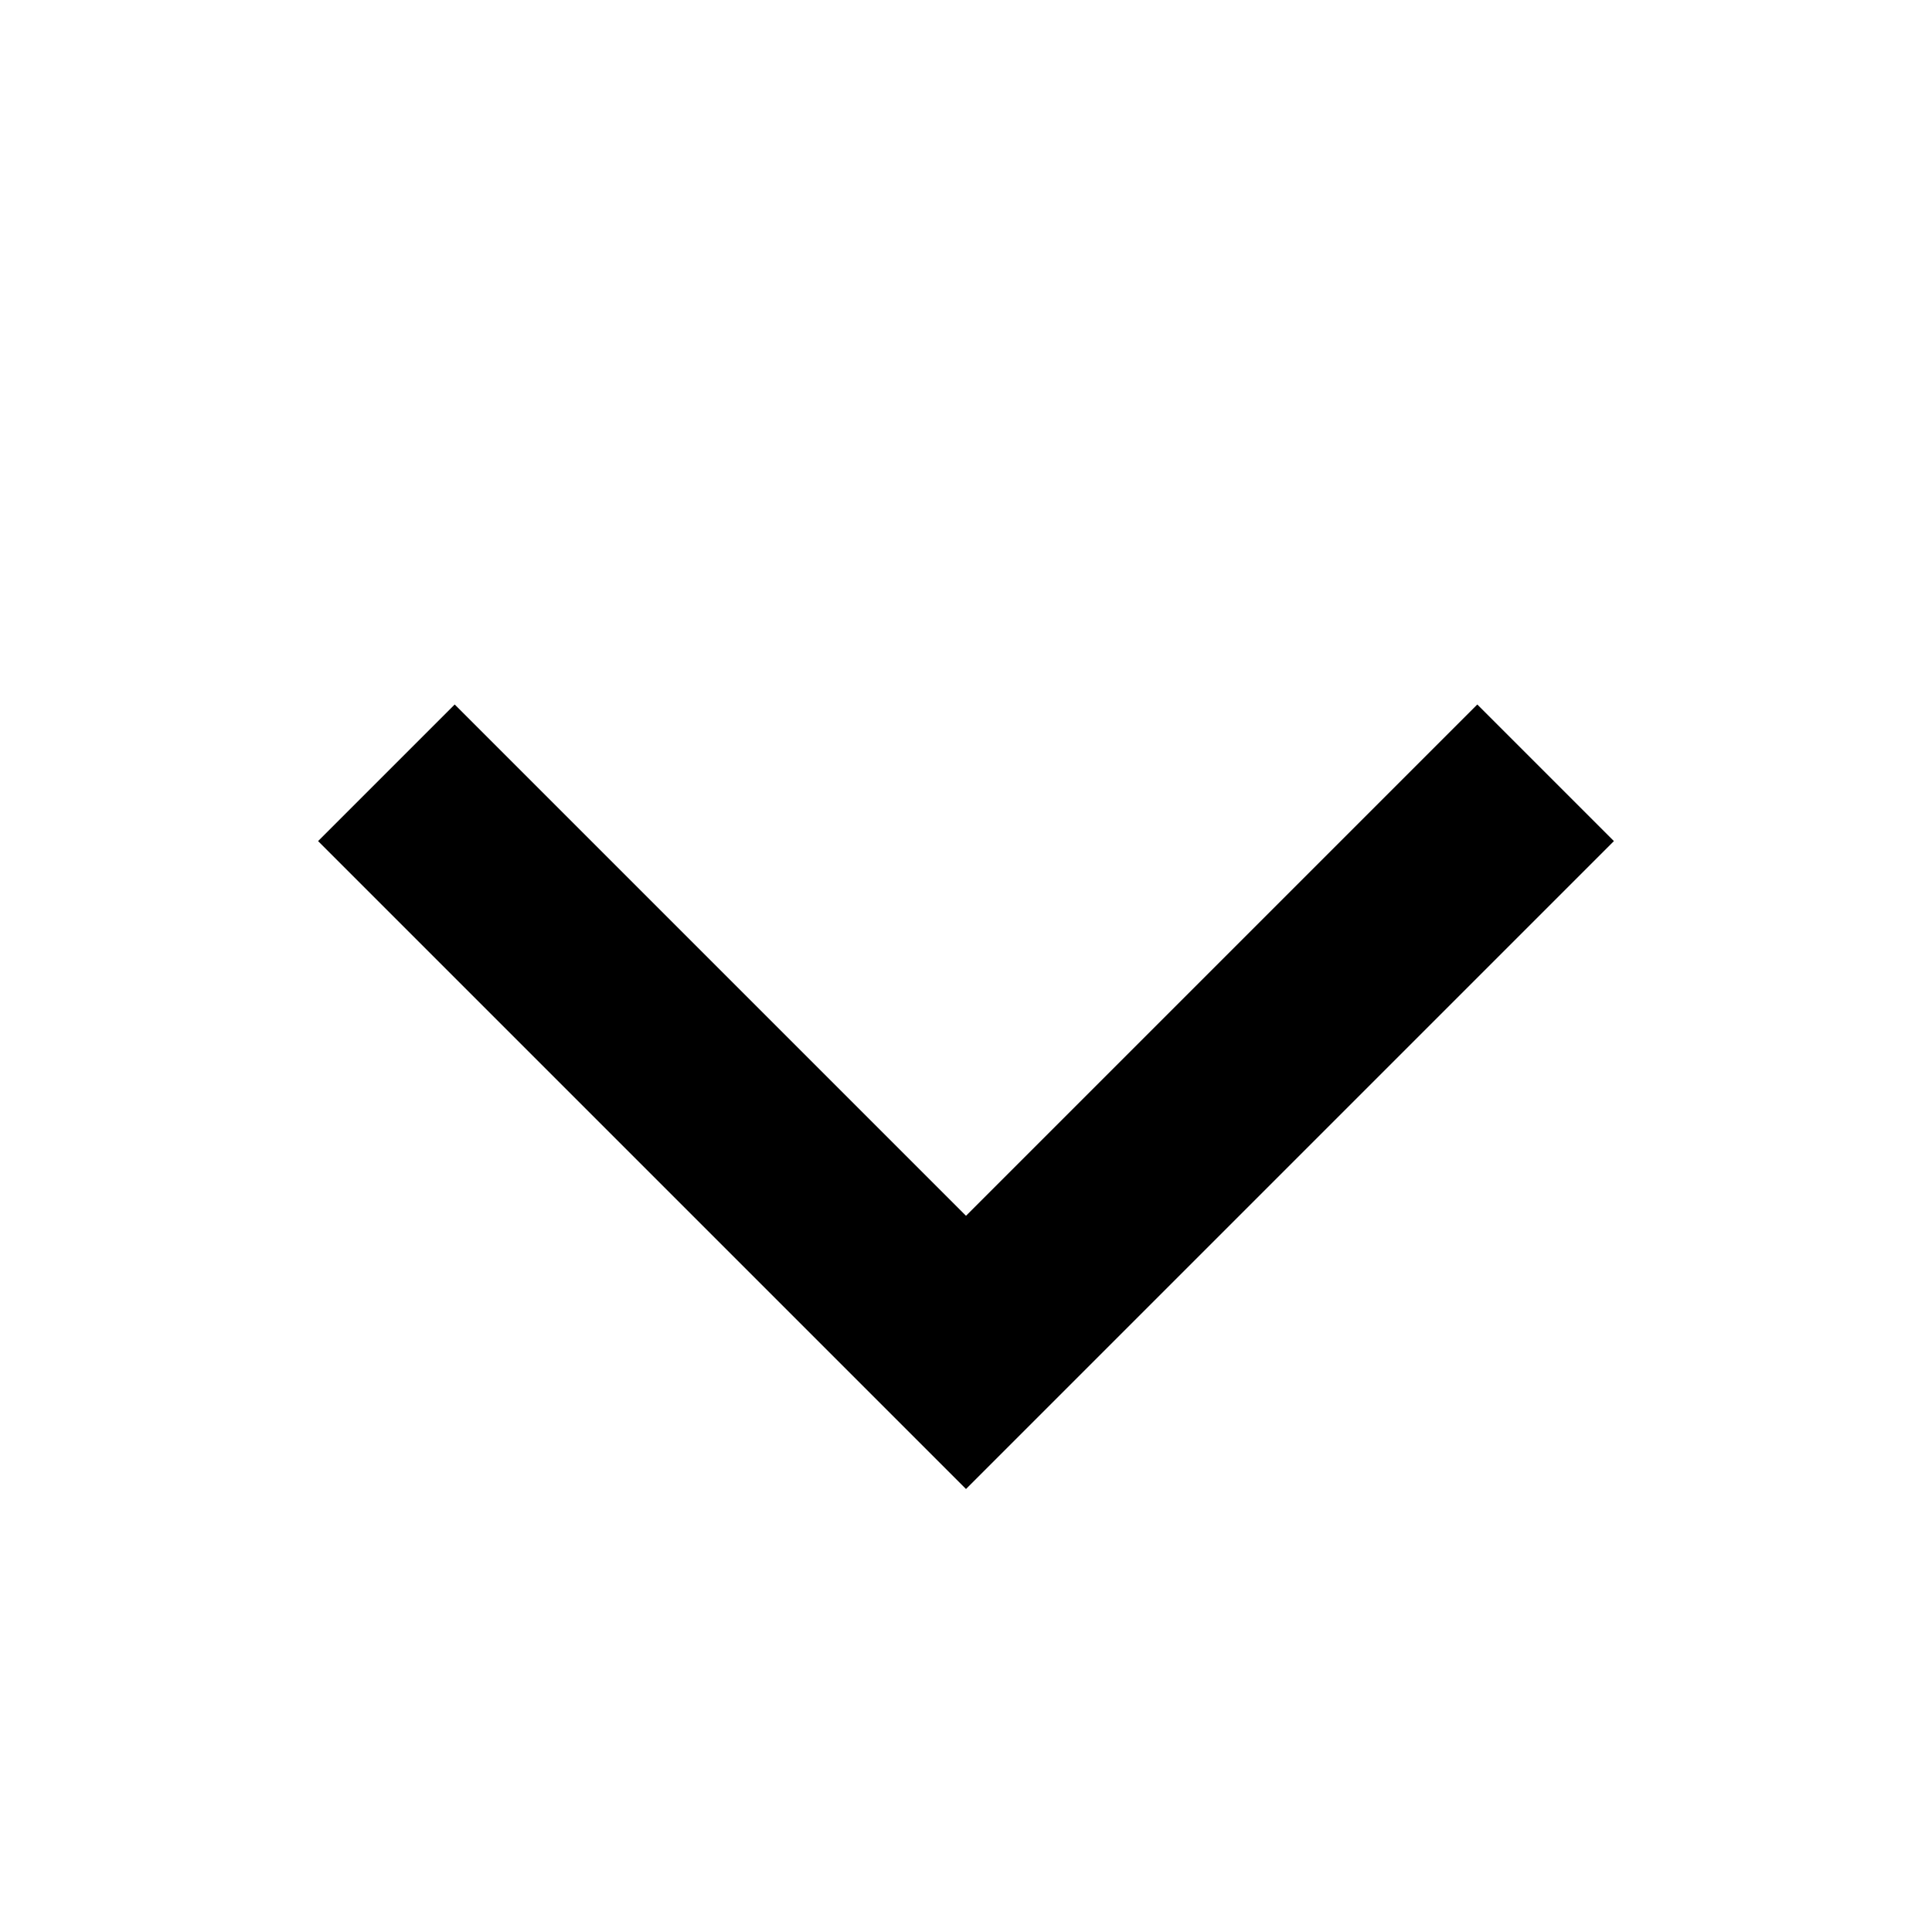
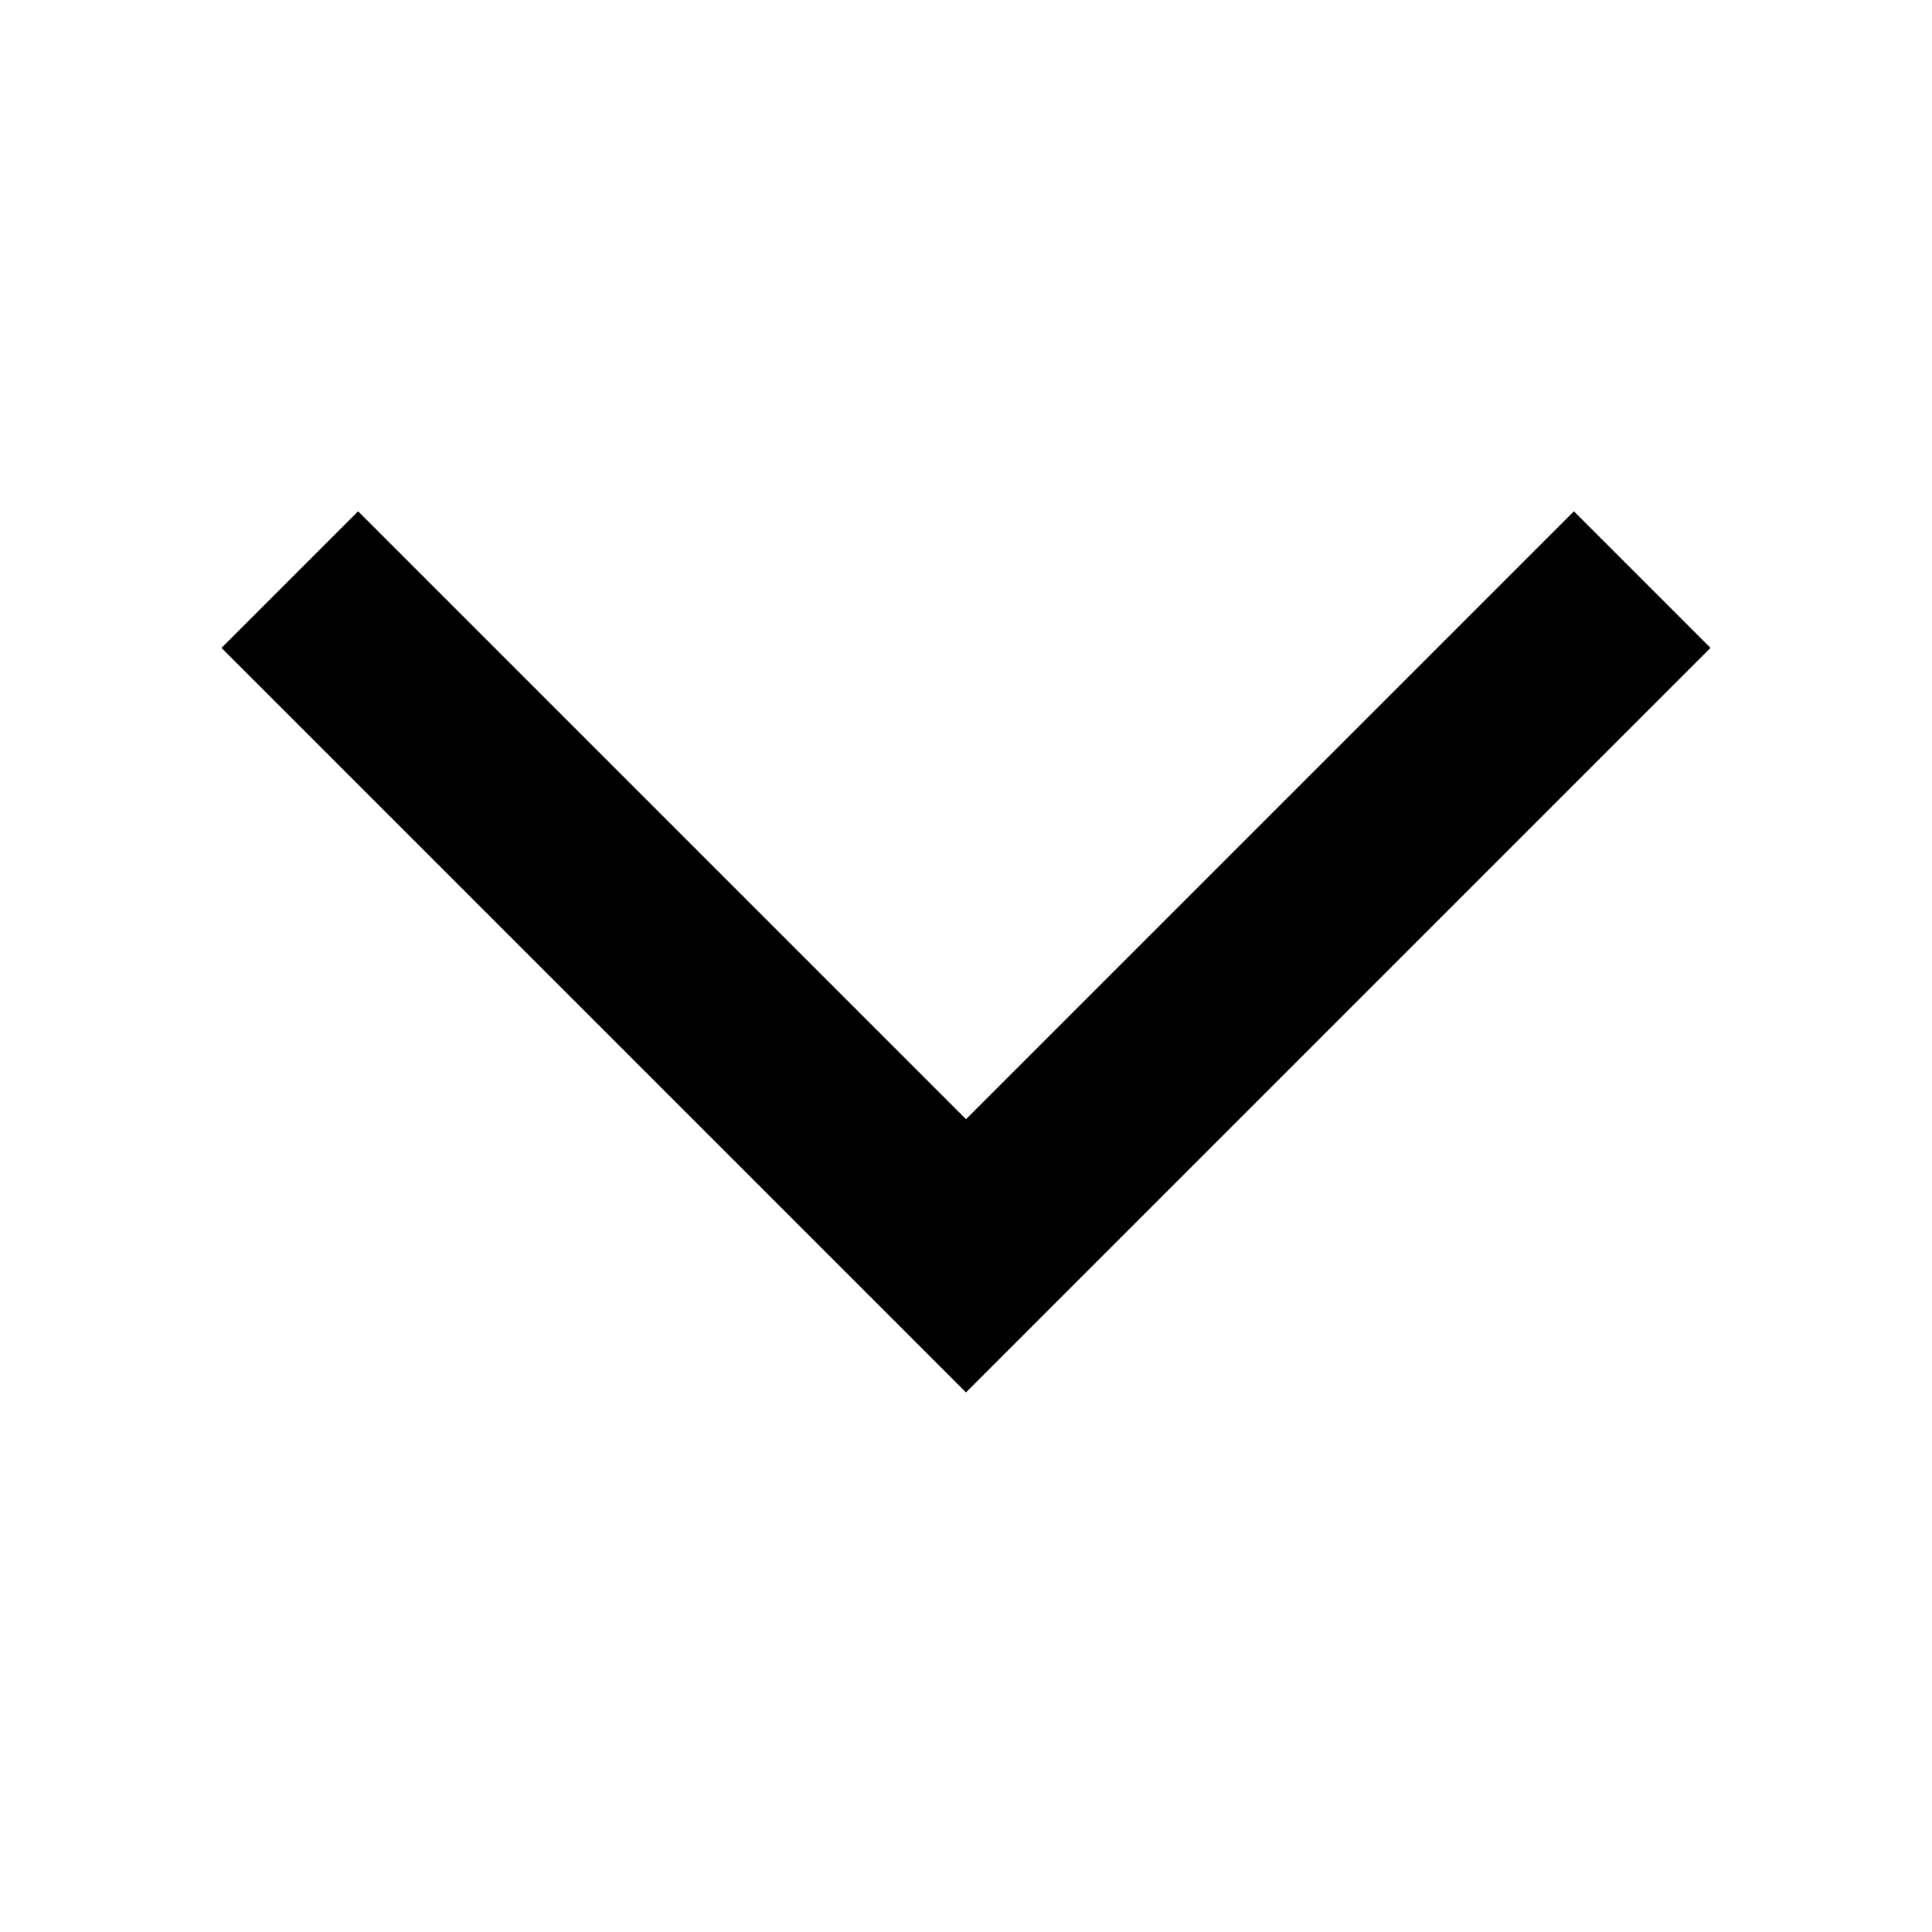
<svg xmlns="http://www.w3.org/2000/svg" width="15" height="15" viewBox="0 0 100 100">
-   <path fill="none" stroke="currentColor" stroke-width="10" d="       M 20 40       L 50 70       L 80 40     " />
+   <path fill="none" stroke="currentColor" stroke-width="10" d="       M 15 30       L 50 65       L 85 30     " />
</svg>
